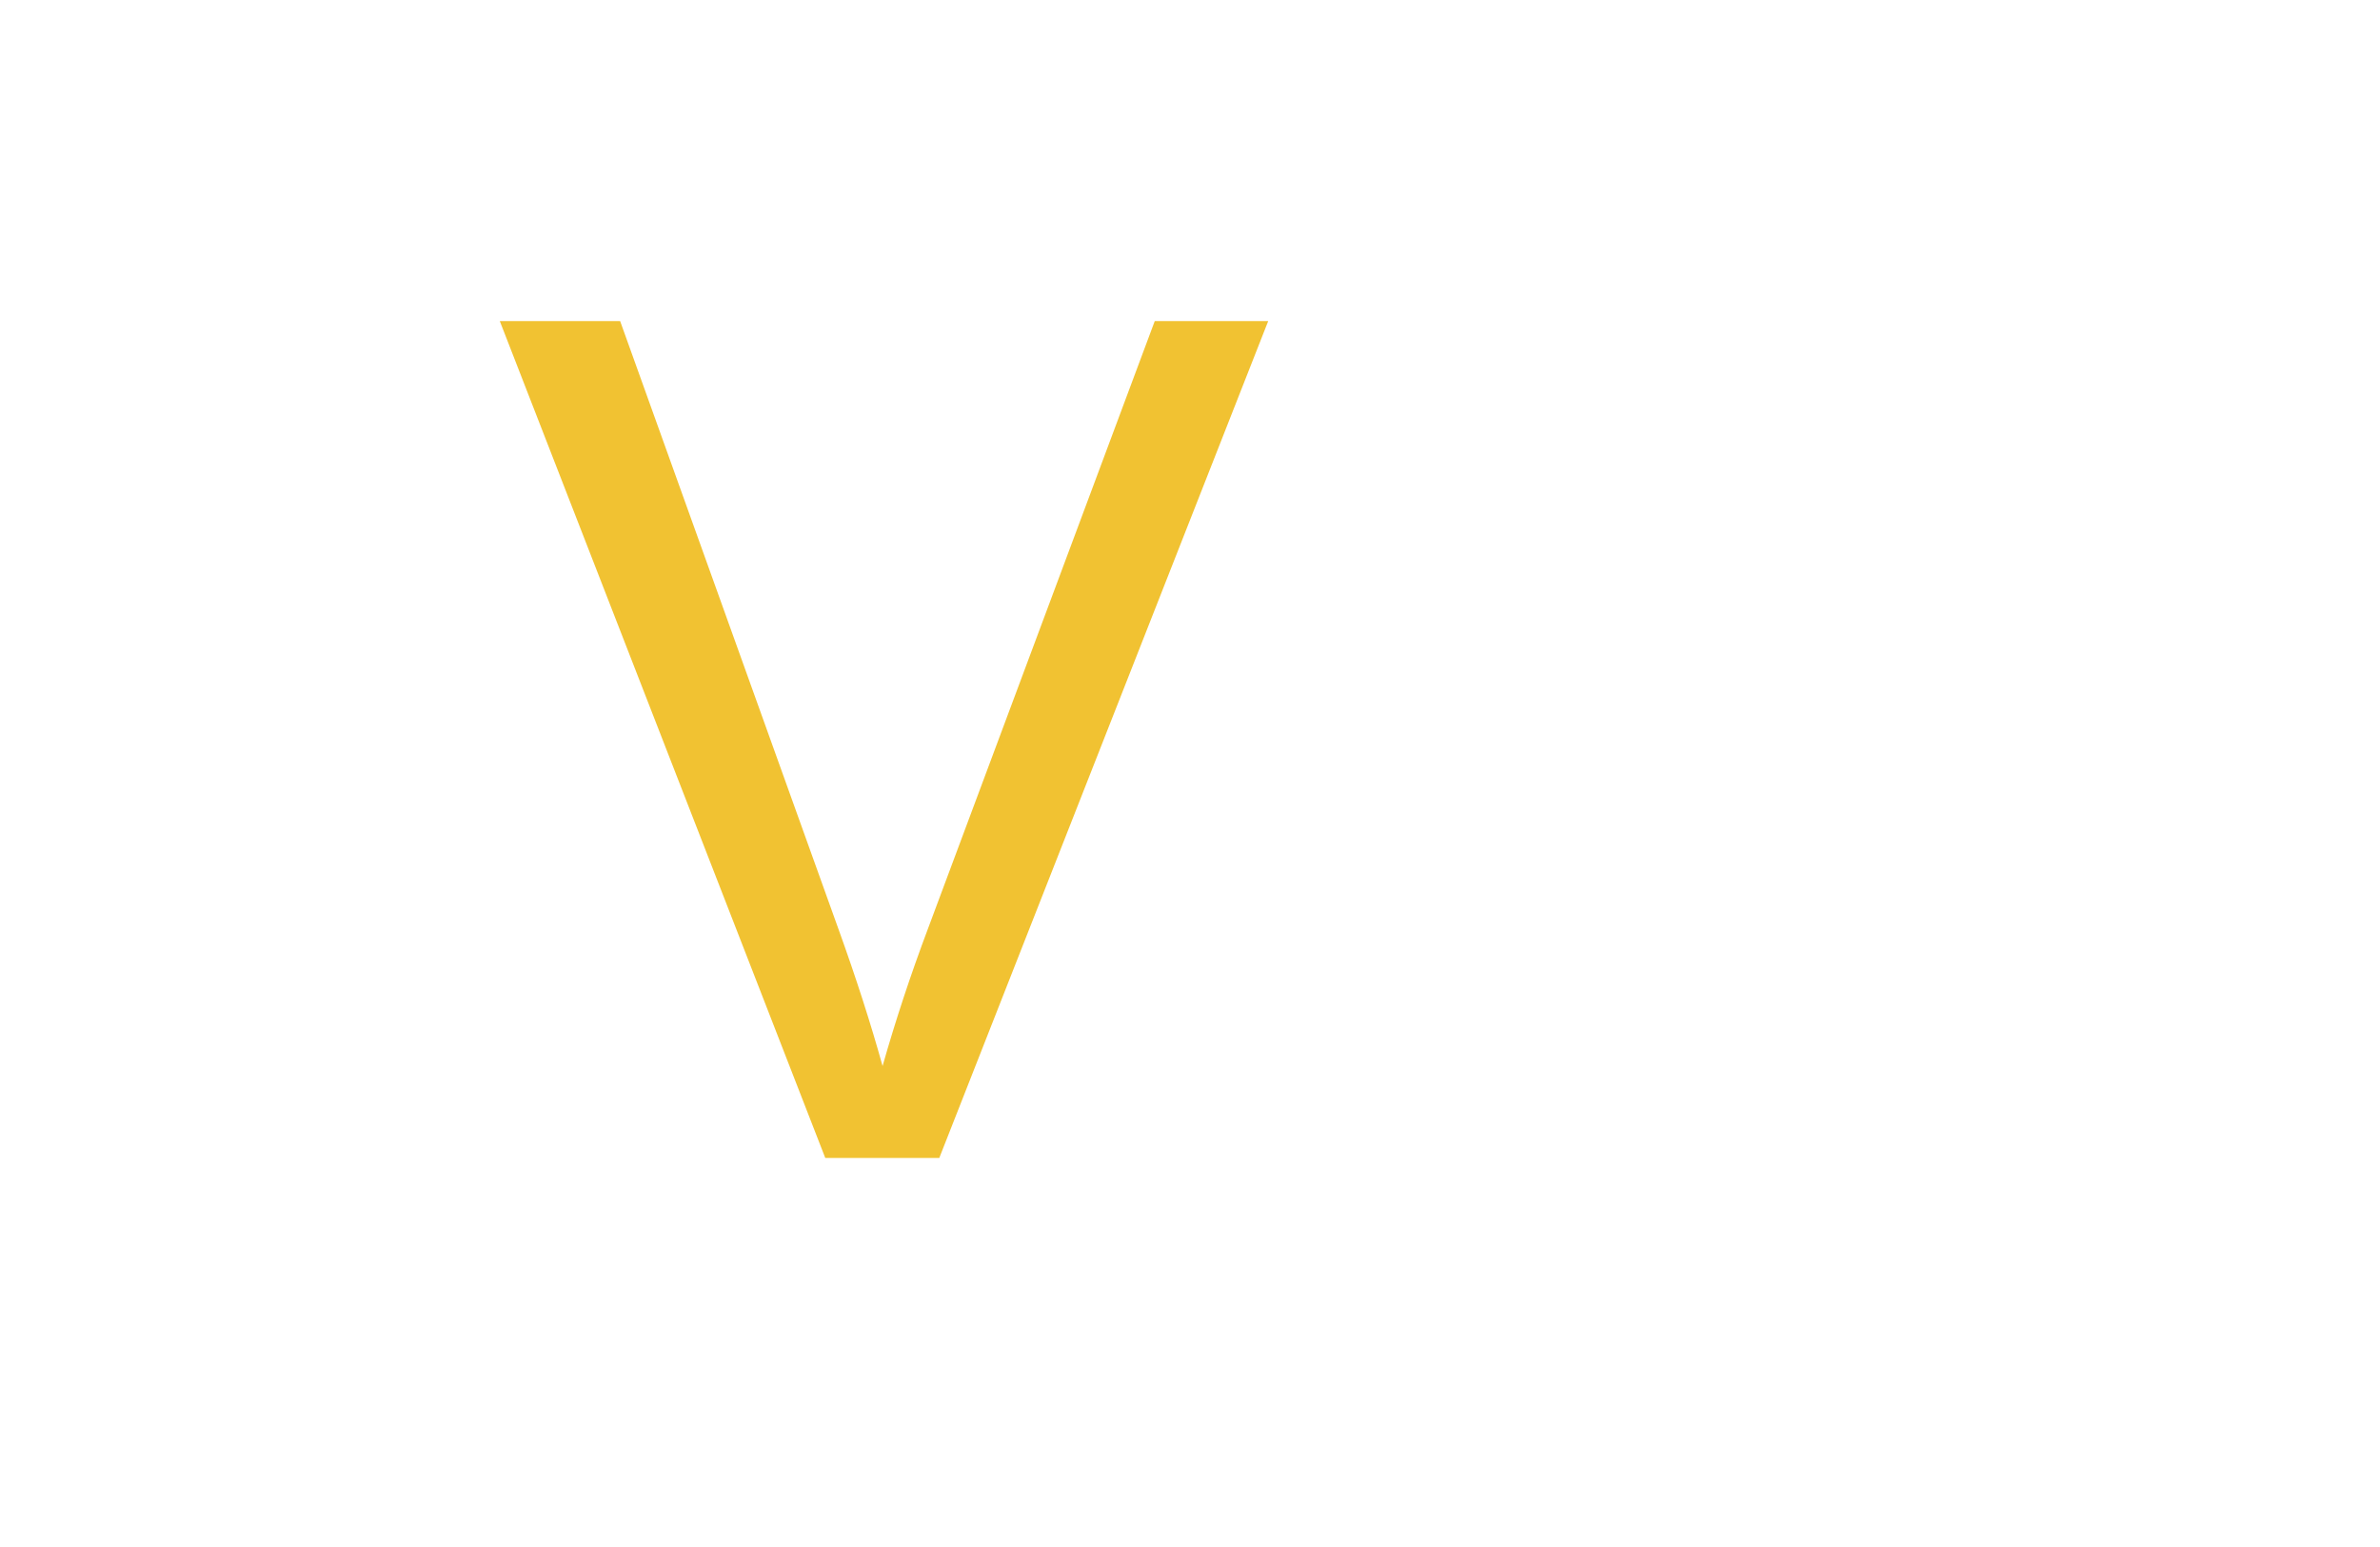
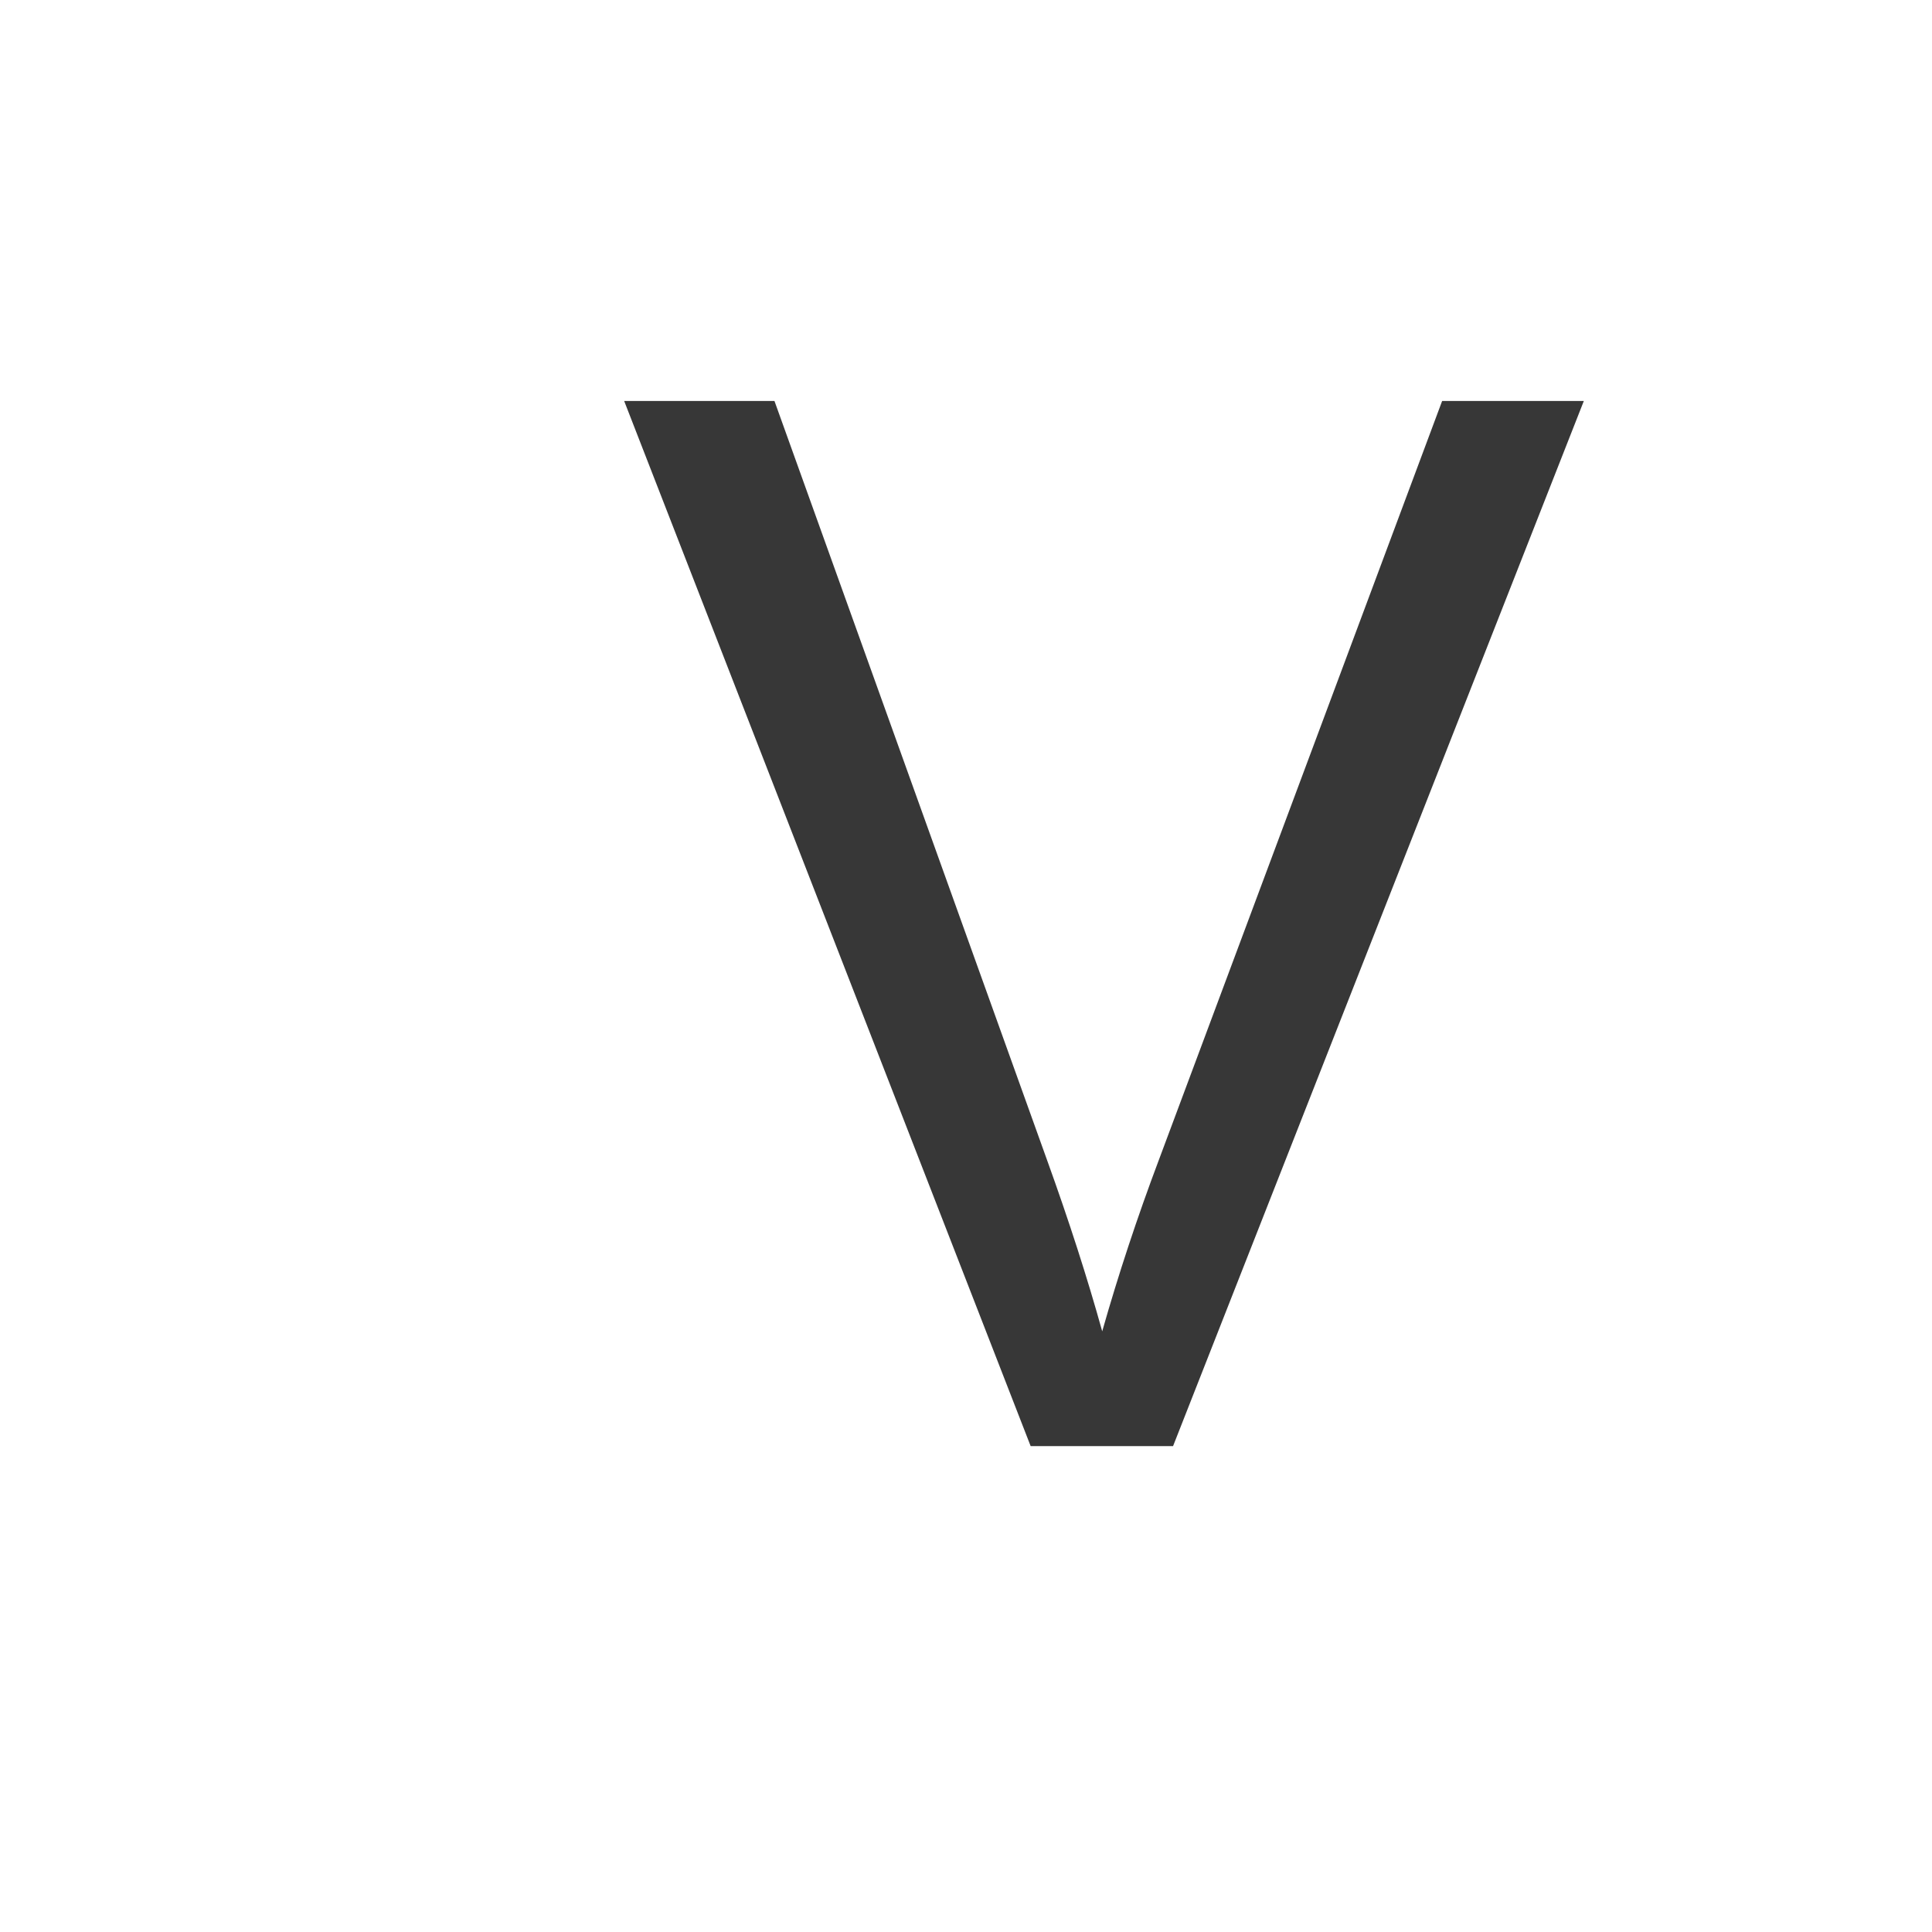
- <svg xmlns="http://www.w3.org/2000/svg" width="800" height="520" id="svg6694" version="1.1">
+ <svg xmlns="http://www.w3.org/2000/svg" width="520" height="520" id="svg6694" version="1.1">
  <defs id="defs6696" />
  <g id="layer1" transform="translate(0,-532.3622)">
-     <path style="fill:#f1c232;fill-rule:evenodd" d="m 167.996,640.285 109.404,281.297 38.33,0 110.56,-281.297 -38.137,0 -76.275,204.353 c -5.778,15.35 -10.851,30.701 -15.216,46.051 -3.981,-14.327 -8.924,-29.678 -14.831,-46.051 l -73.385,-204.353 z" id="path6664" />
+     <path style="fill:#373737;fill-opacity:1;fill-rule:evenodd" d="M 167.996,640.285 277.4,921.582 H 315.73 L 426.29,640.285 h -38.137 l -76.275,204.353 c -5.778,15.35 -10.851,30.701 -15.216,46.051 -3.981,-14.327 -8.924,-29.678 -14.831,-46.051 l -73.385,-204.353 z" id="path6664" />
  </g>
</svg>
